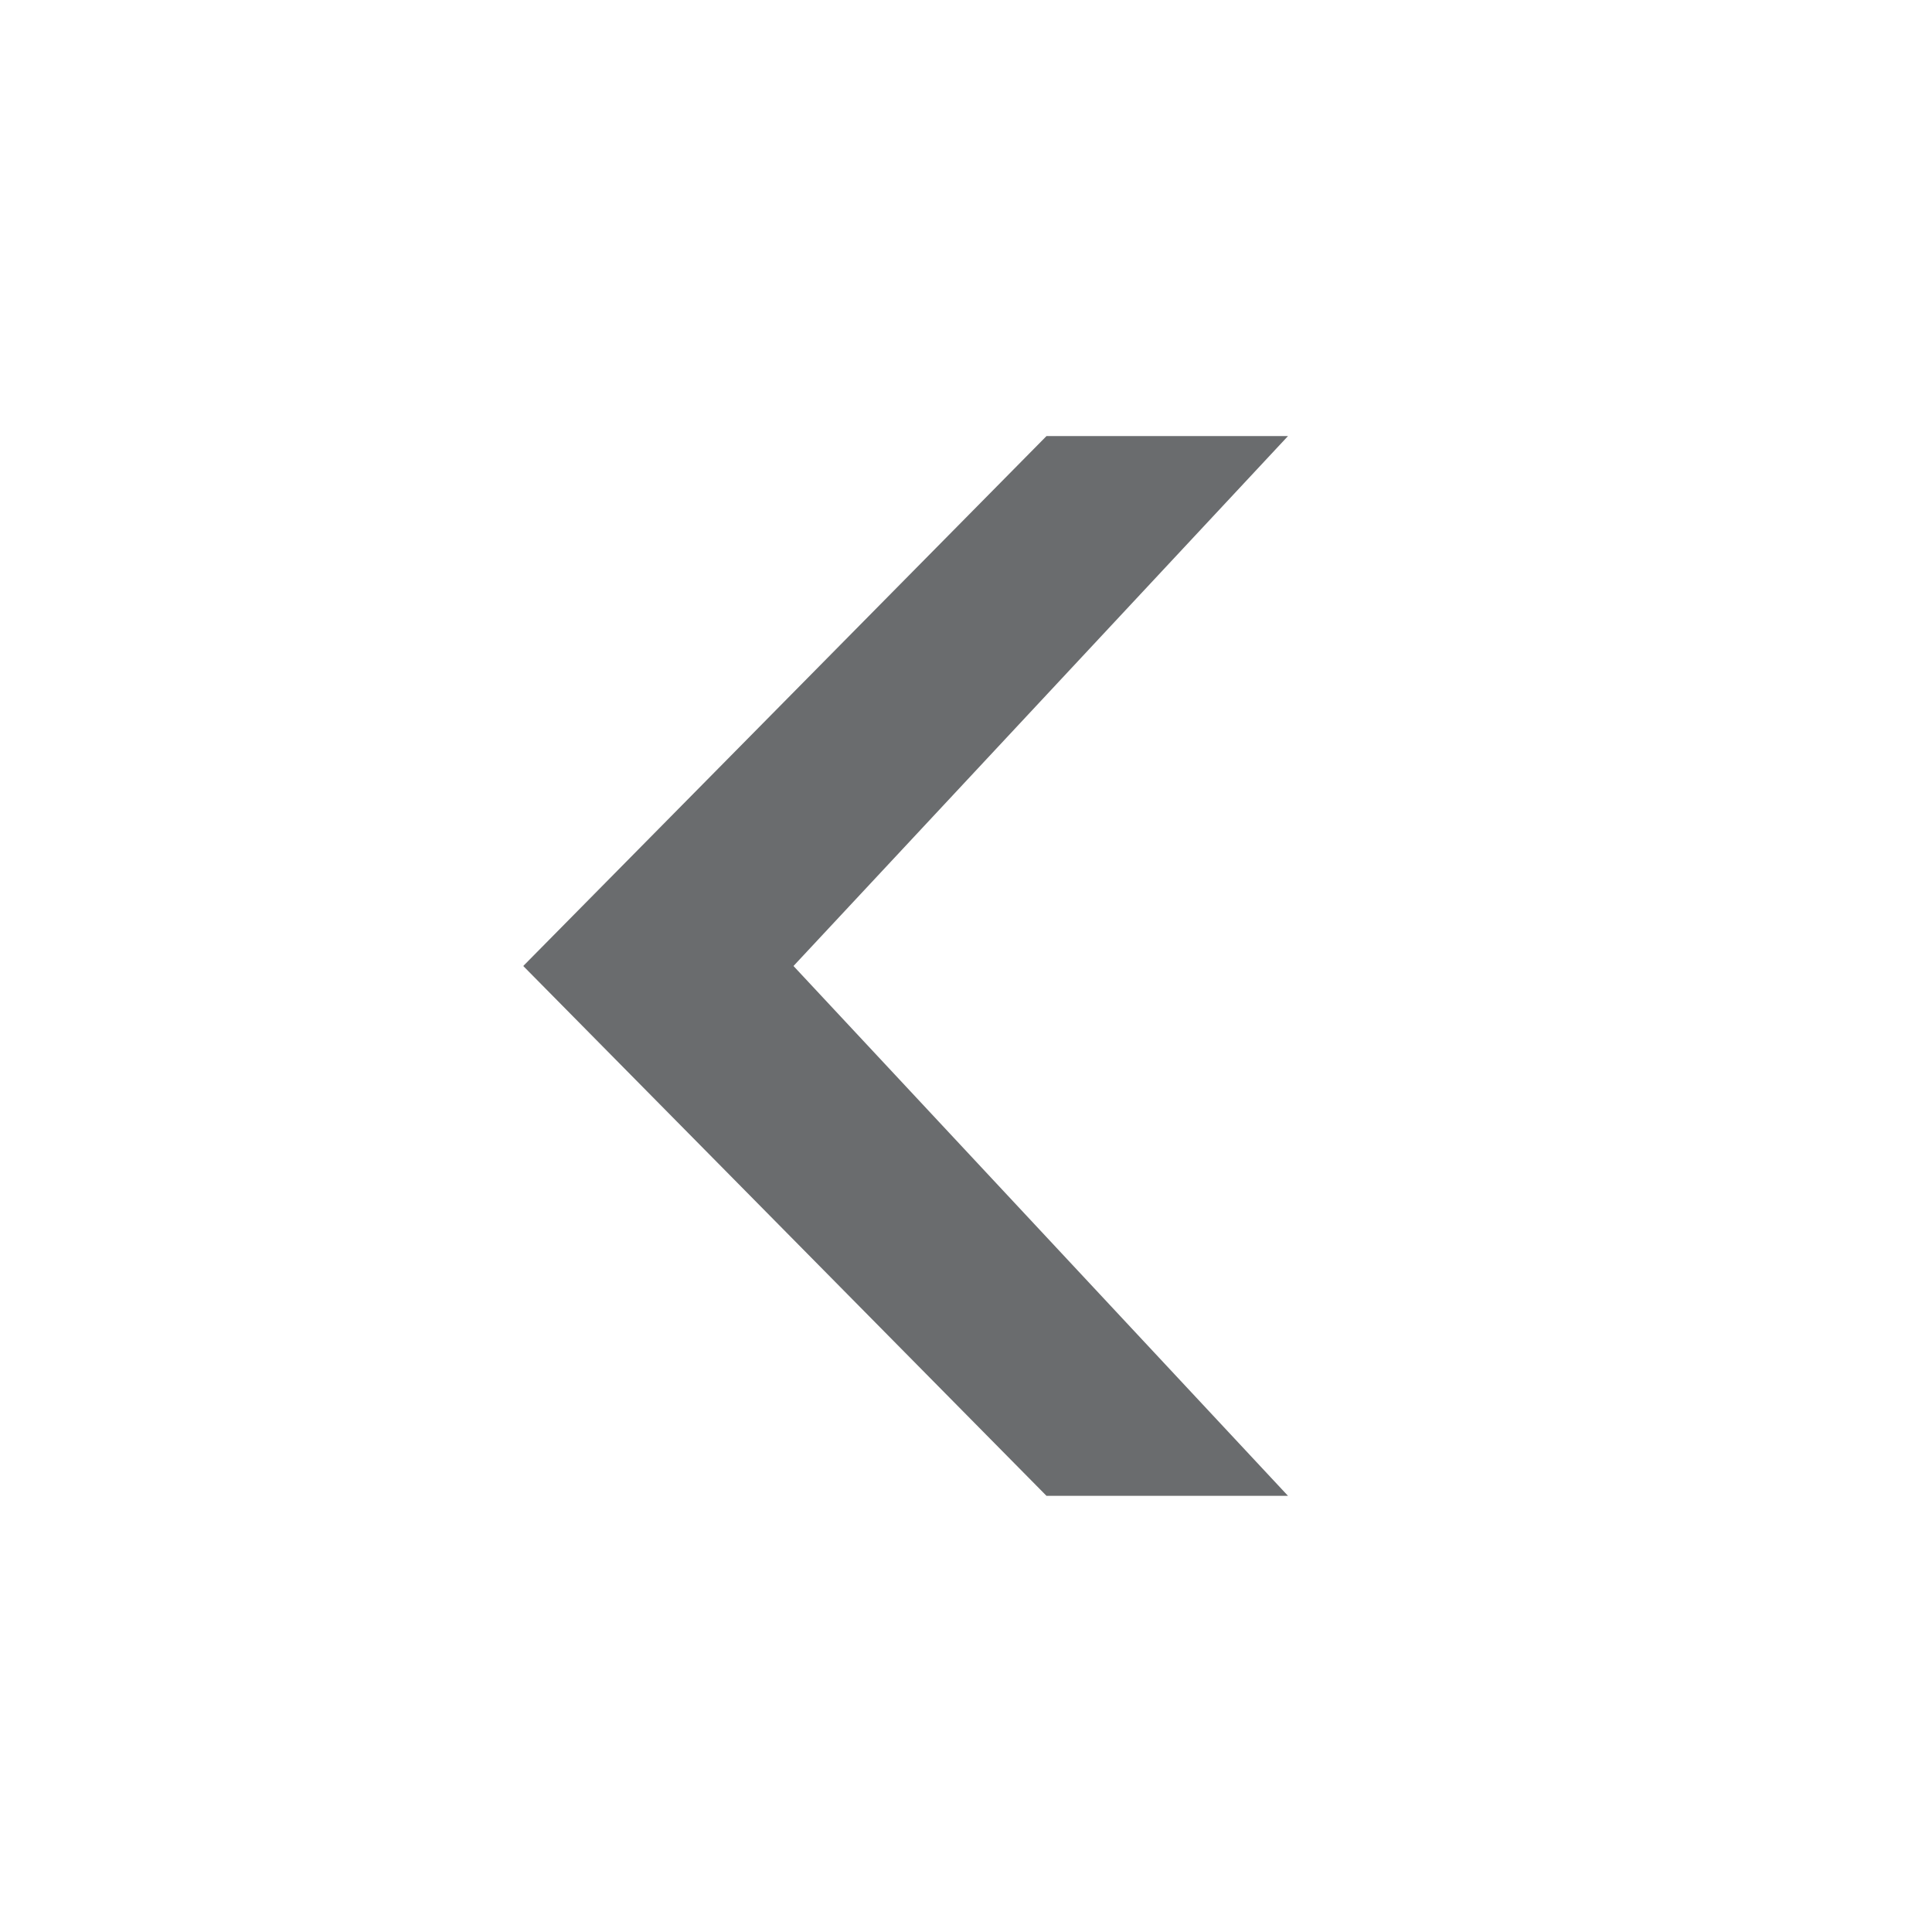
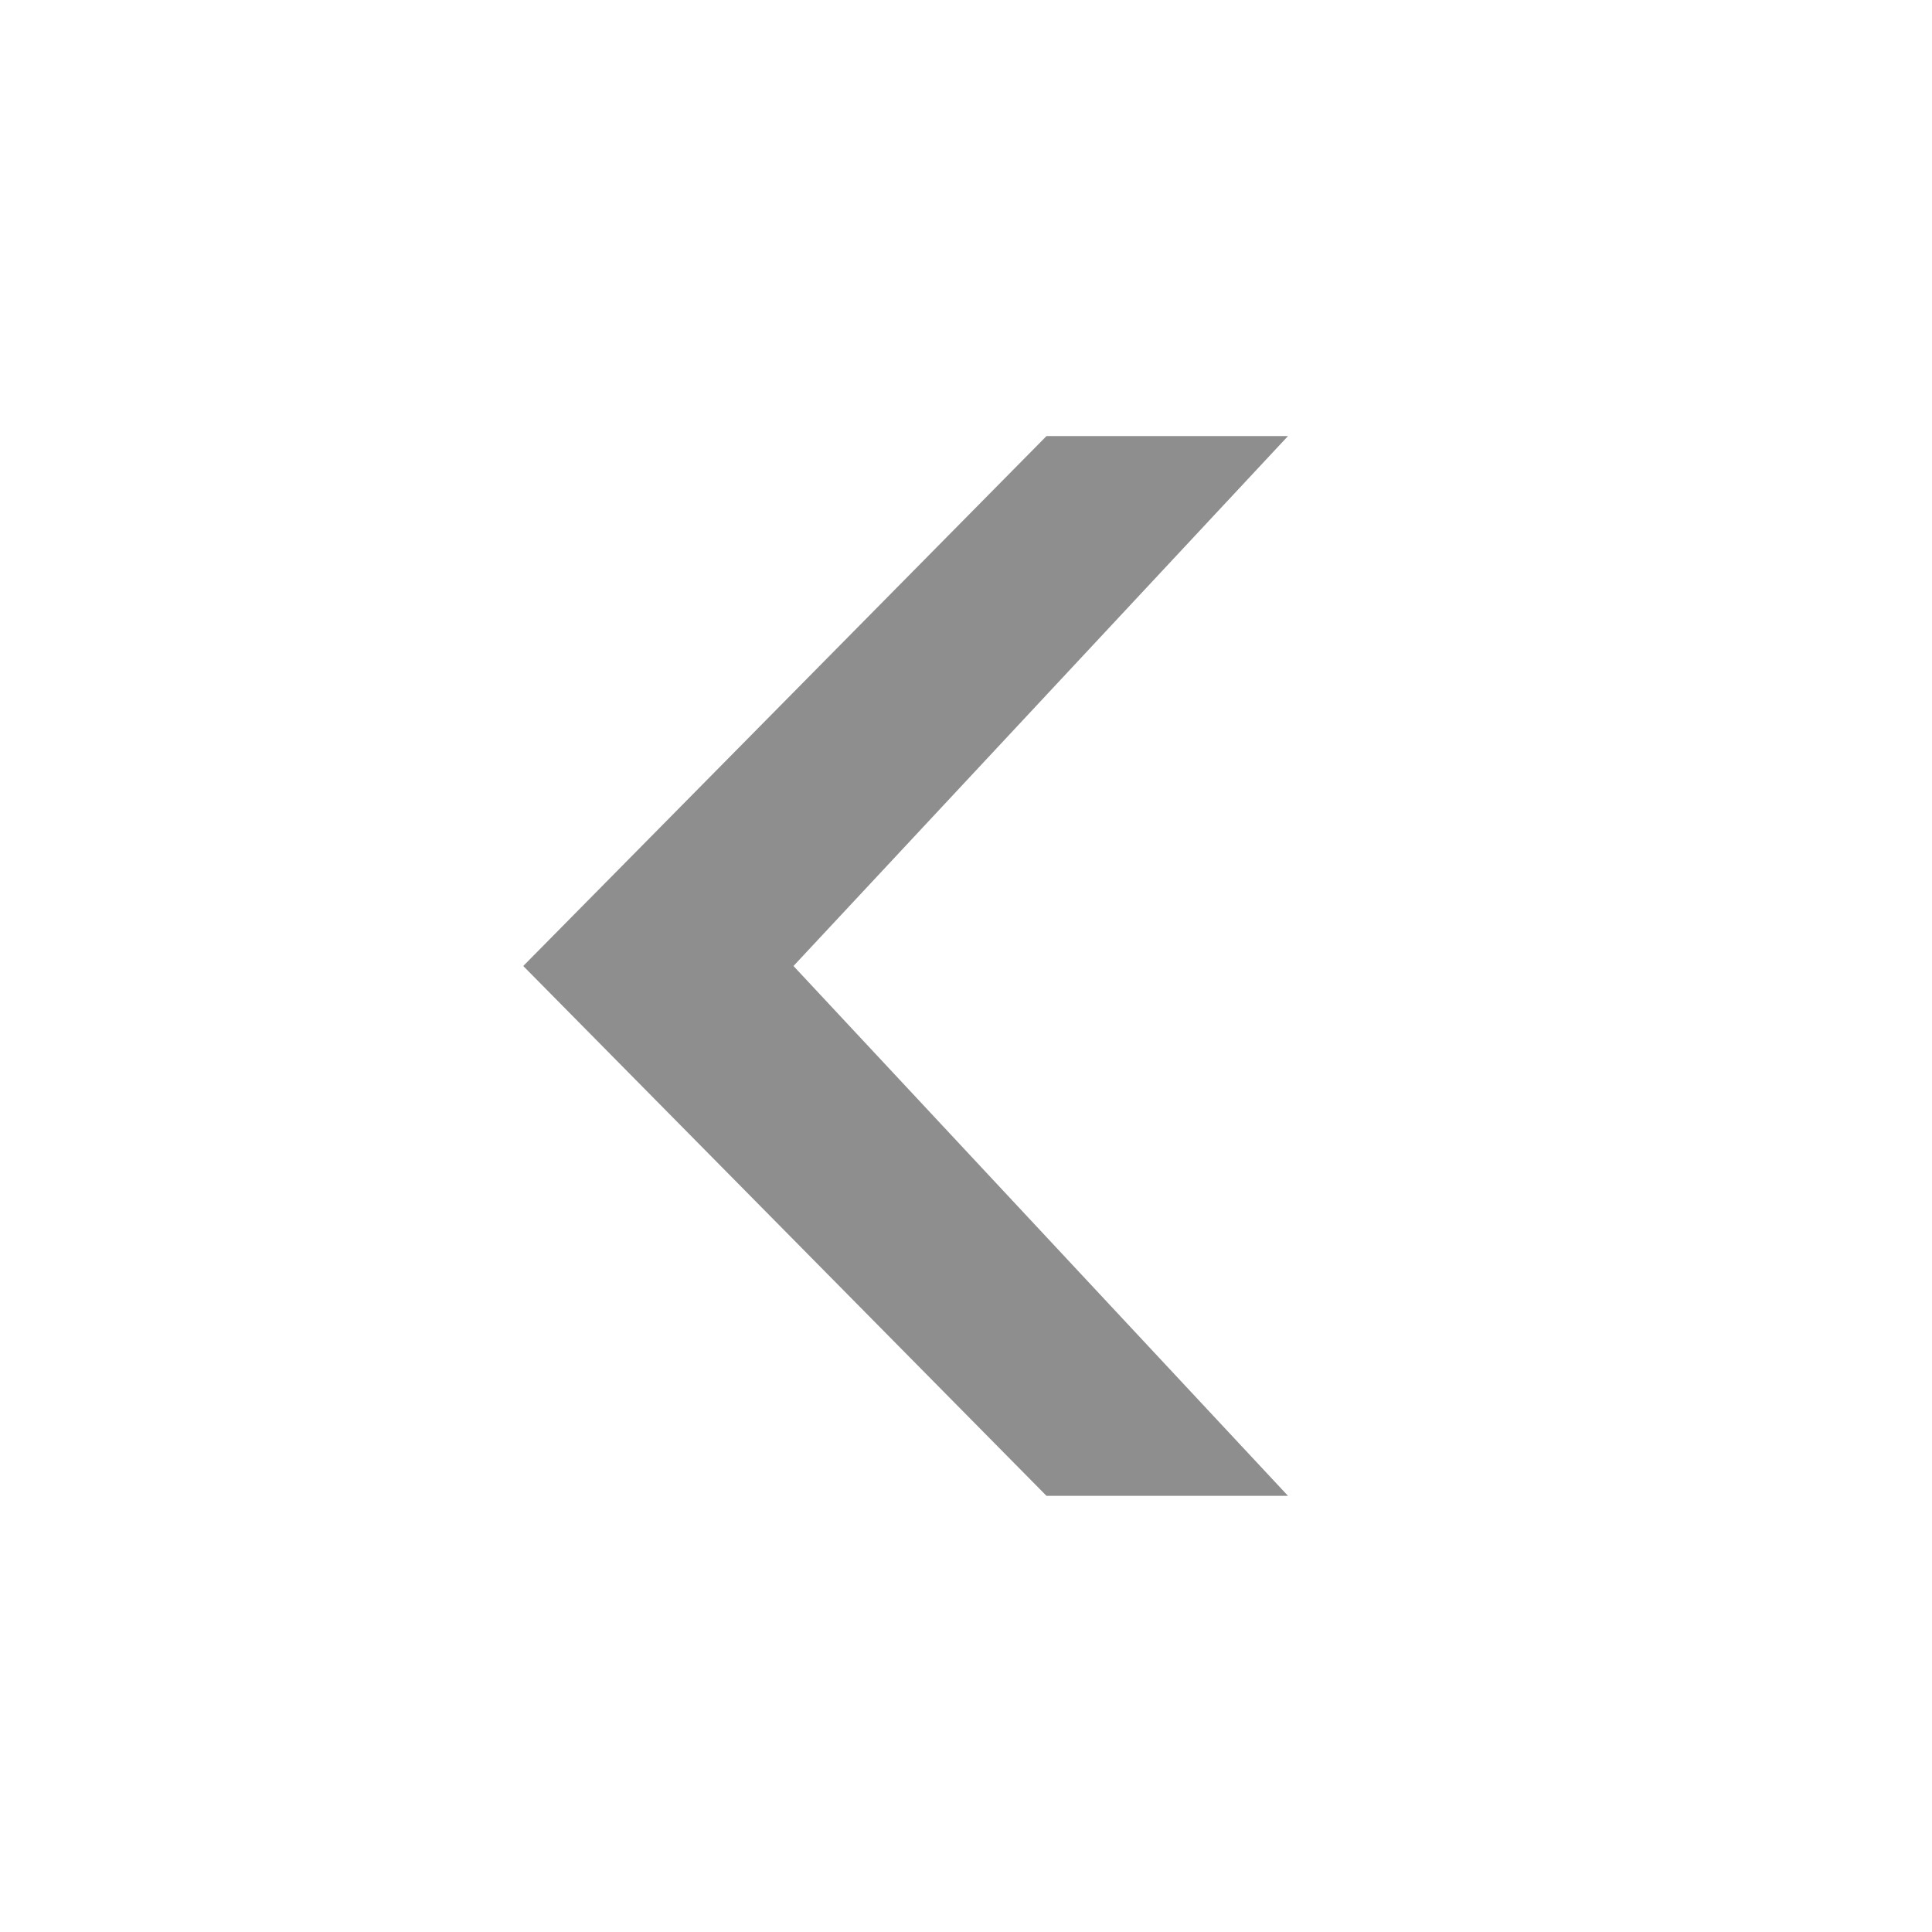
<svg xmlns="http://www.w3.org/2000/svg" width="24" height="24" viewBox="0 0 24 24" fill="none">
-   <path fill-rule="evenodd" clip-rule="evenodd" d="M13 5.417H16L9.857 12L16 18.582H13L6.5 12L13 5.417Z" fill="#6A6C6E" />
+   <path fill-rule="evenodd" clip-rule="evenodd" d="M13 5.417H16L9.857 12L16 18.582H13L6.5 12L13 5.417Z" fill="#8E8E8E" />
</svg>
